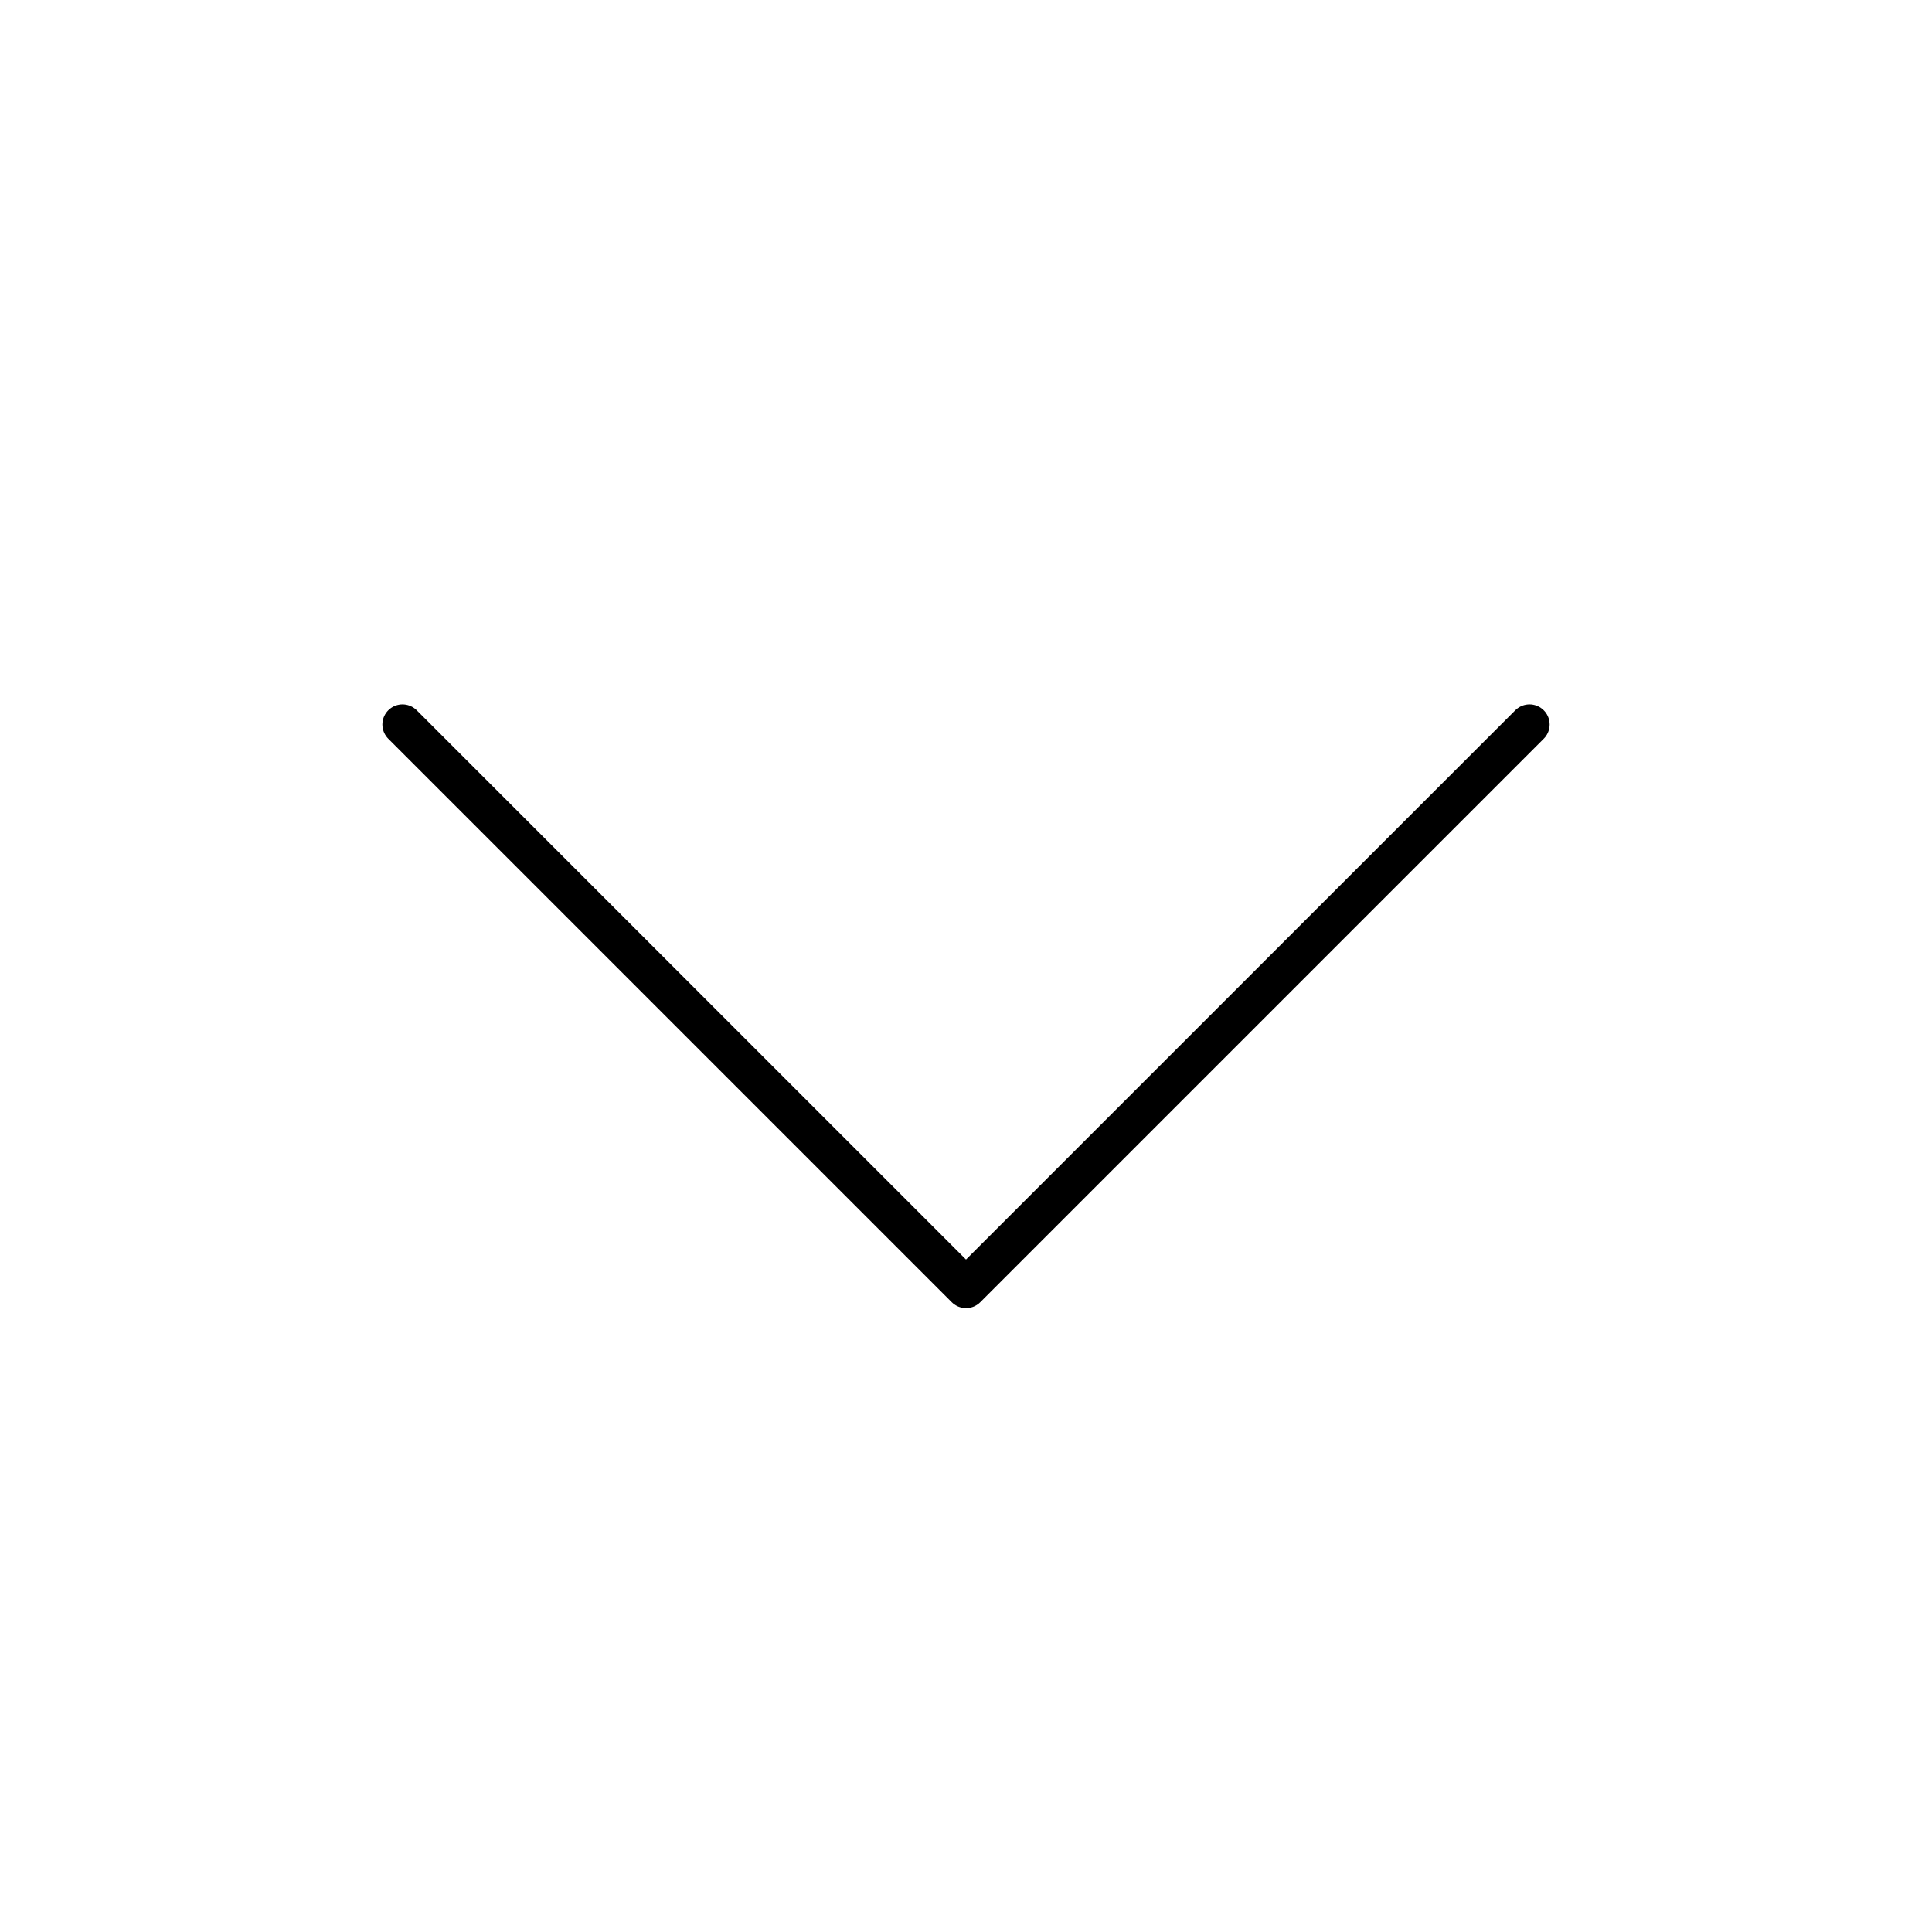
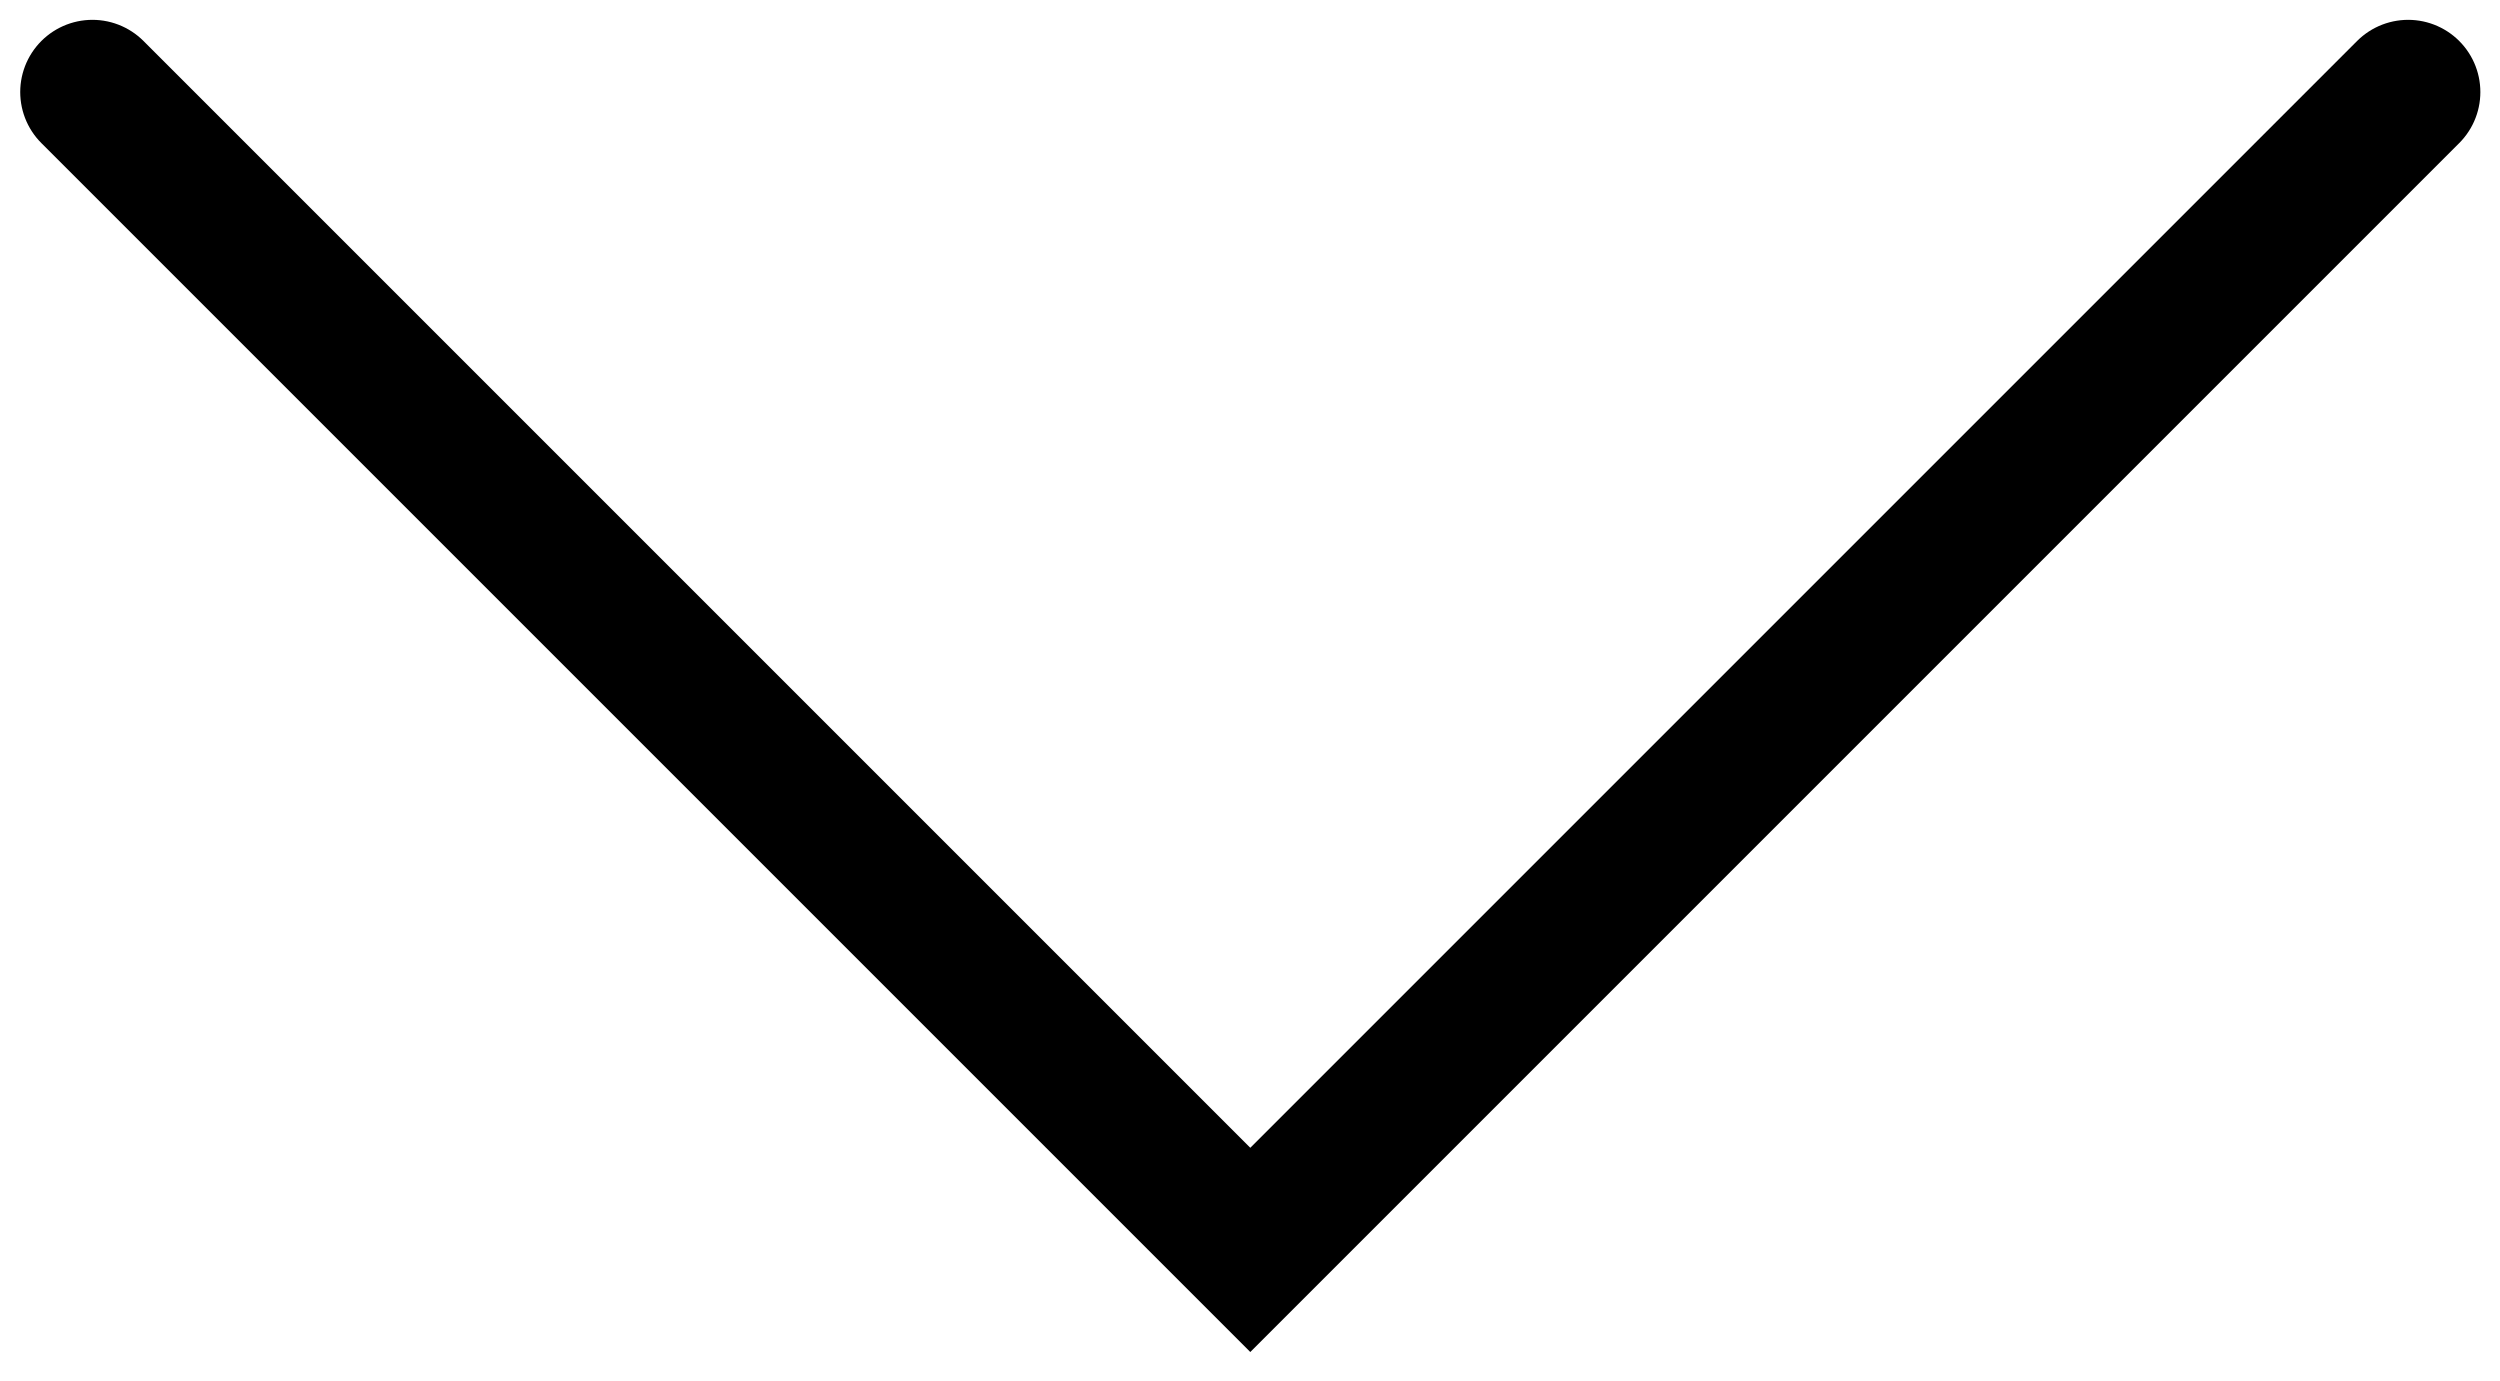
- <svg xmlns="http://www.w3.org/2000/svg" aria-label="Down" class="h-6 w-6" fill="none" viewBox="0 0 24 24" stroke="currentColor" stroke-width="0.5">
-   <path stroke-linecap="round" stroke-linejoin="round" d="M19 9l-7 7-7-7" />
+ <svg xmlns="http://www.w3.org/2000/svg" width="12.983" height="7.167" viewBox="0 0 12.983 7.167">
+   <path transform="rotate(90 6.492 6.492)" vector-effect="non-scaling-stroke" d="M.478.478l6.013 6.013-6.013 6.013" fill="none" stroke="currentColor" stroke-linecap="round" stroke-width="0.75" />
</svg>
